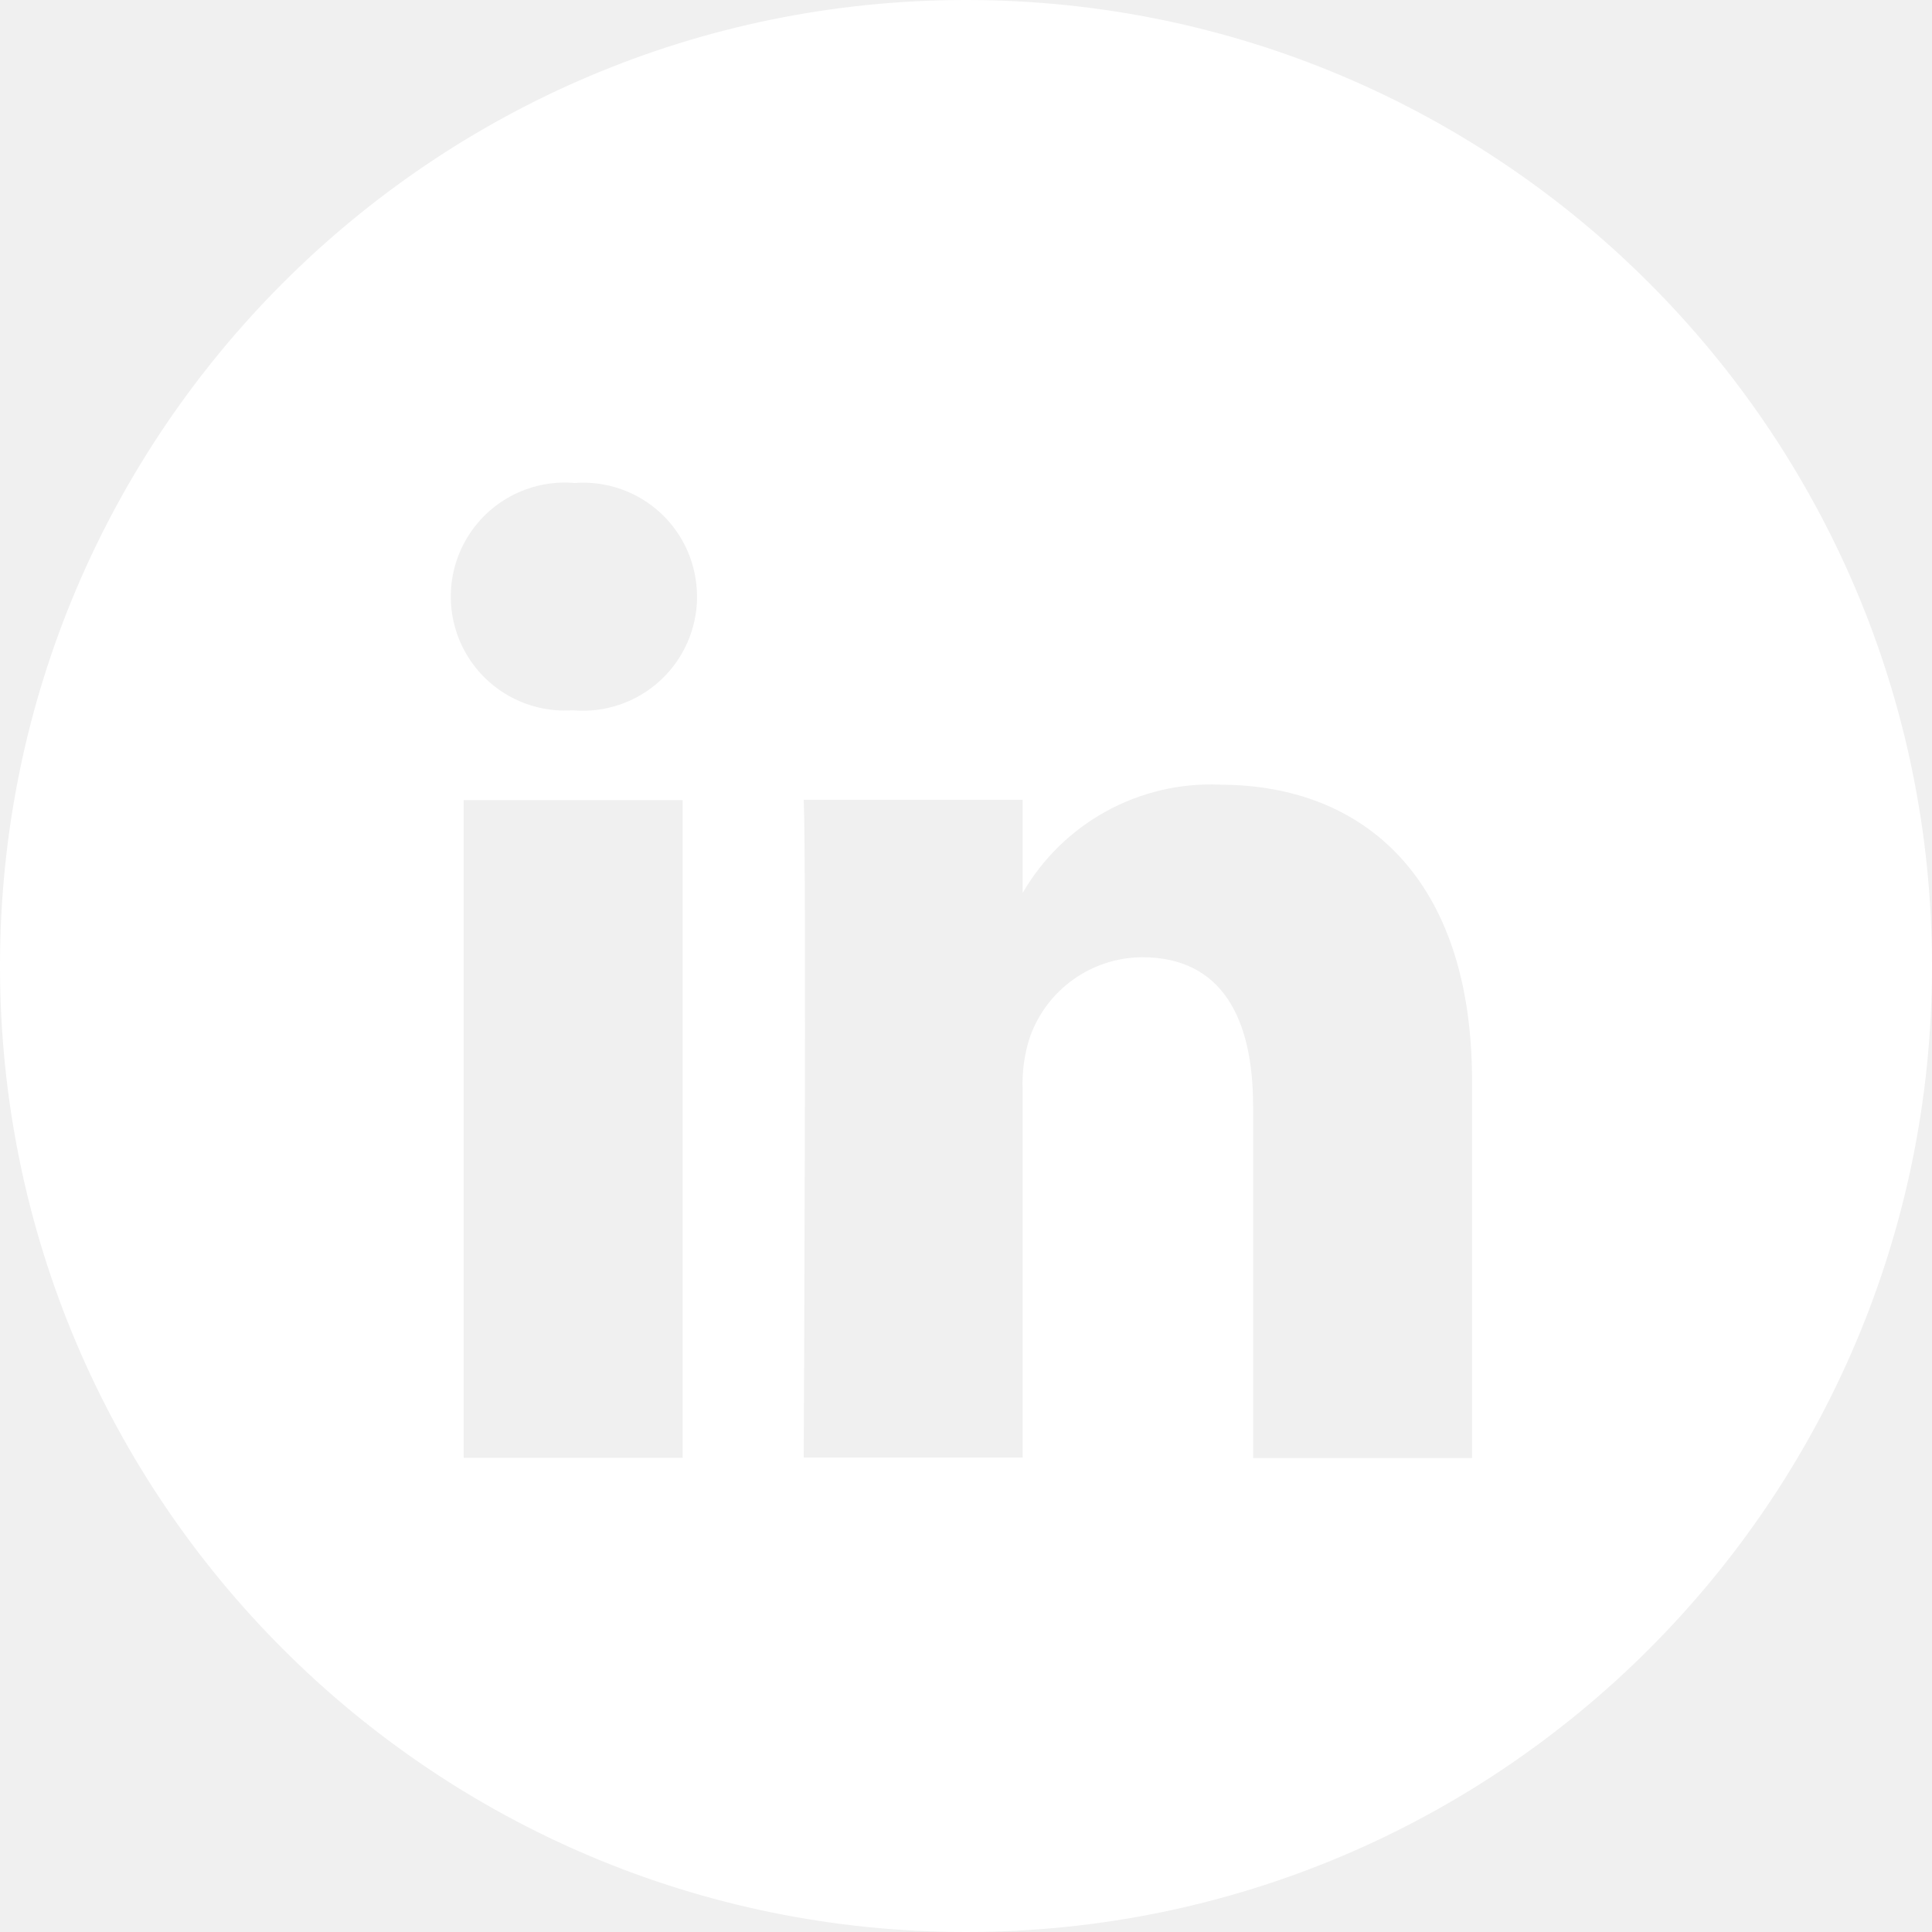
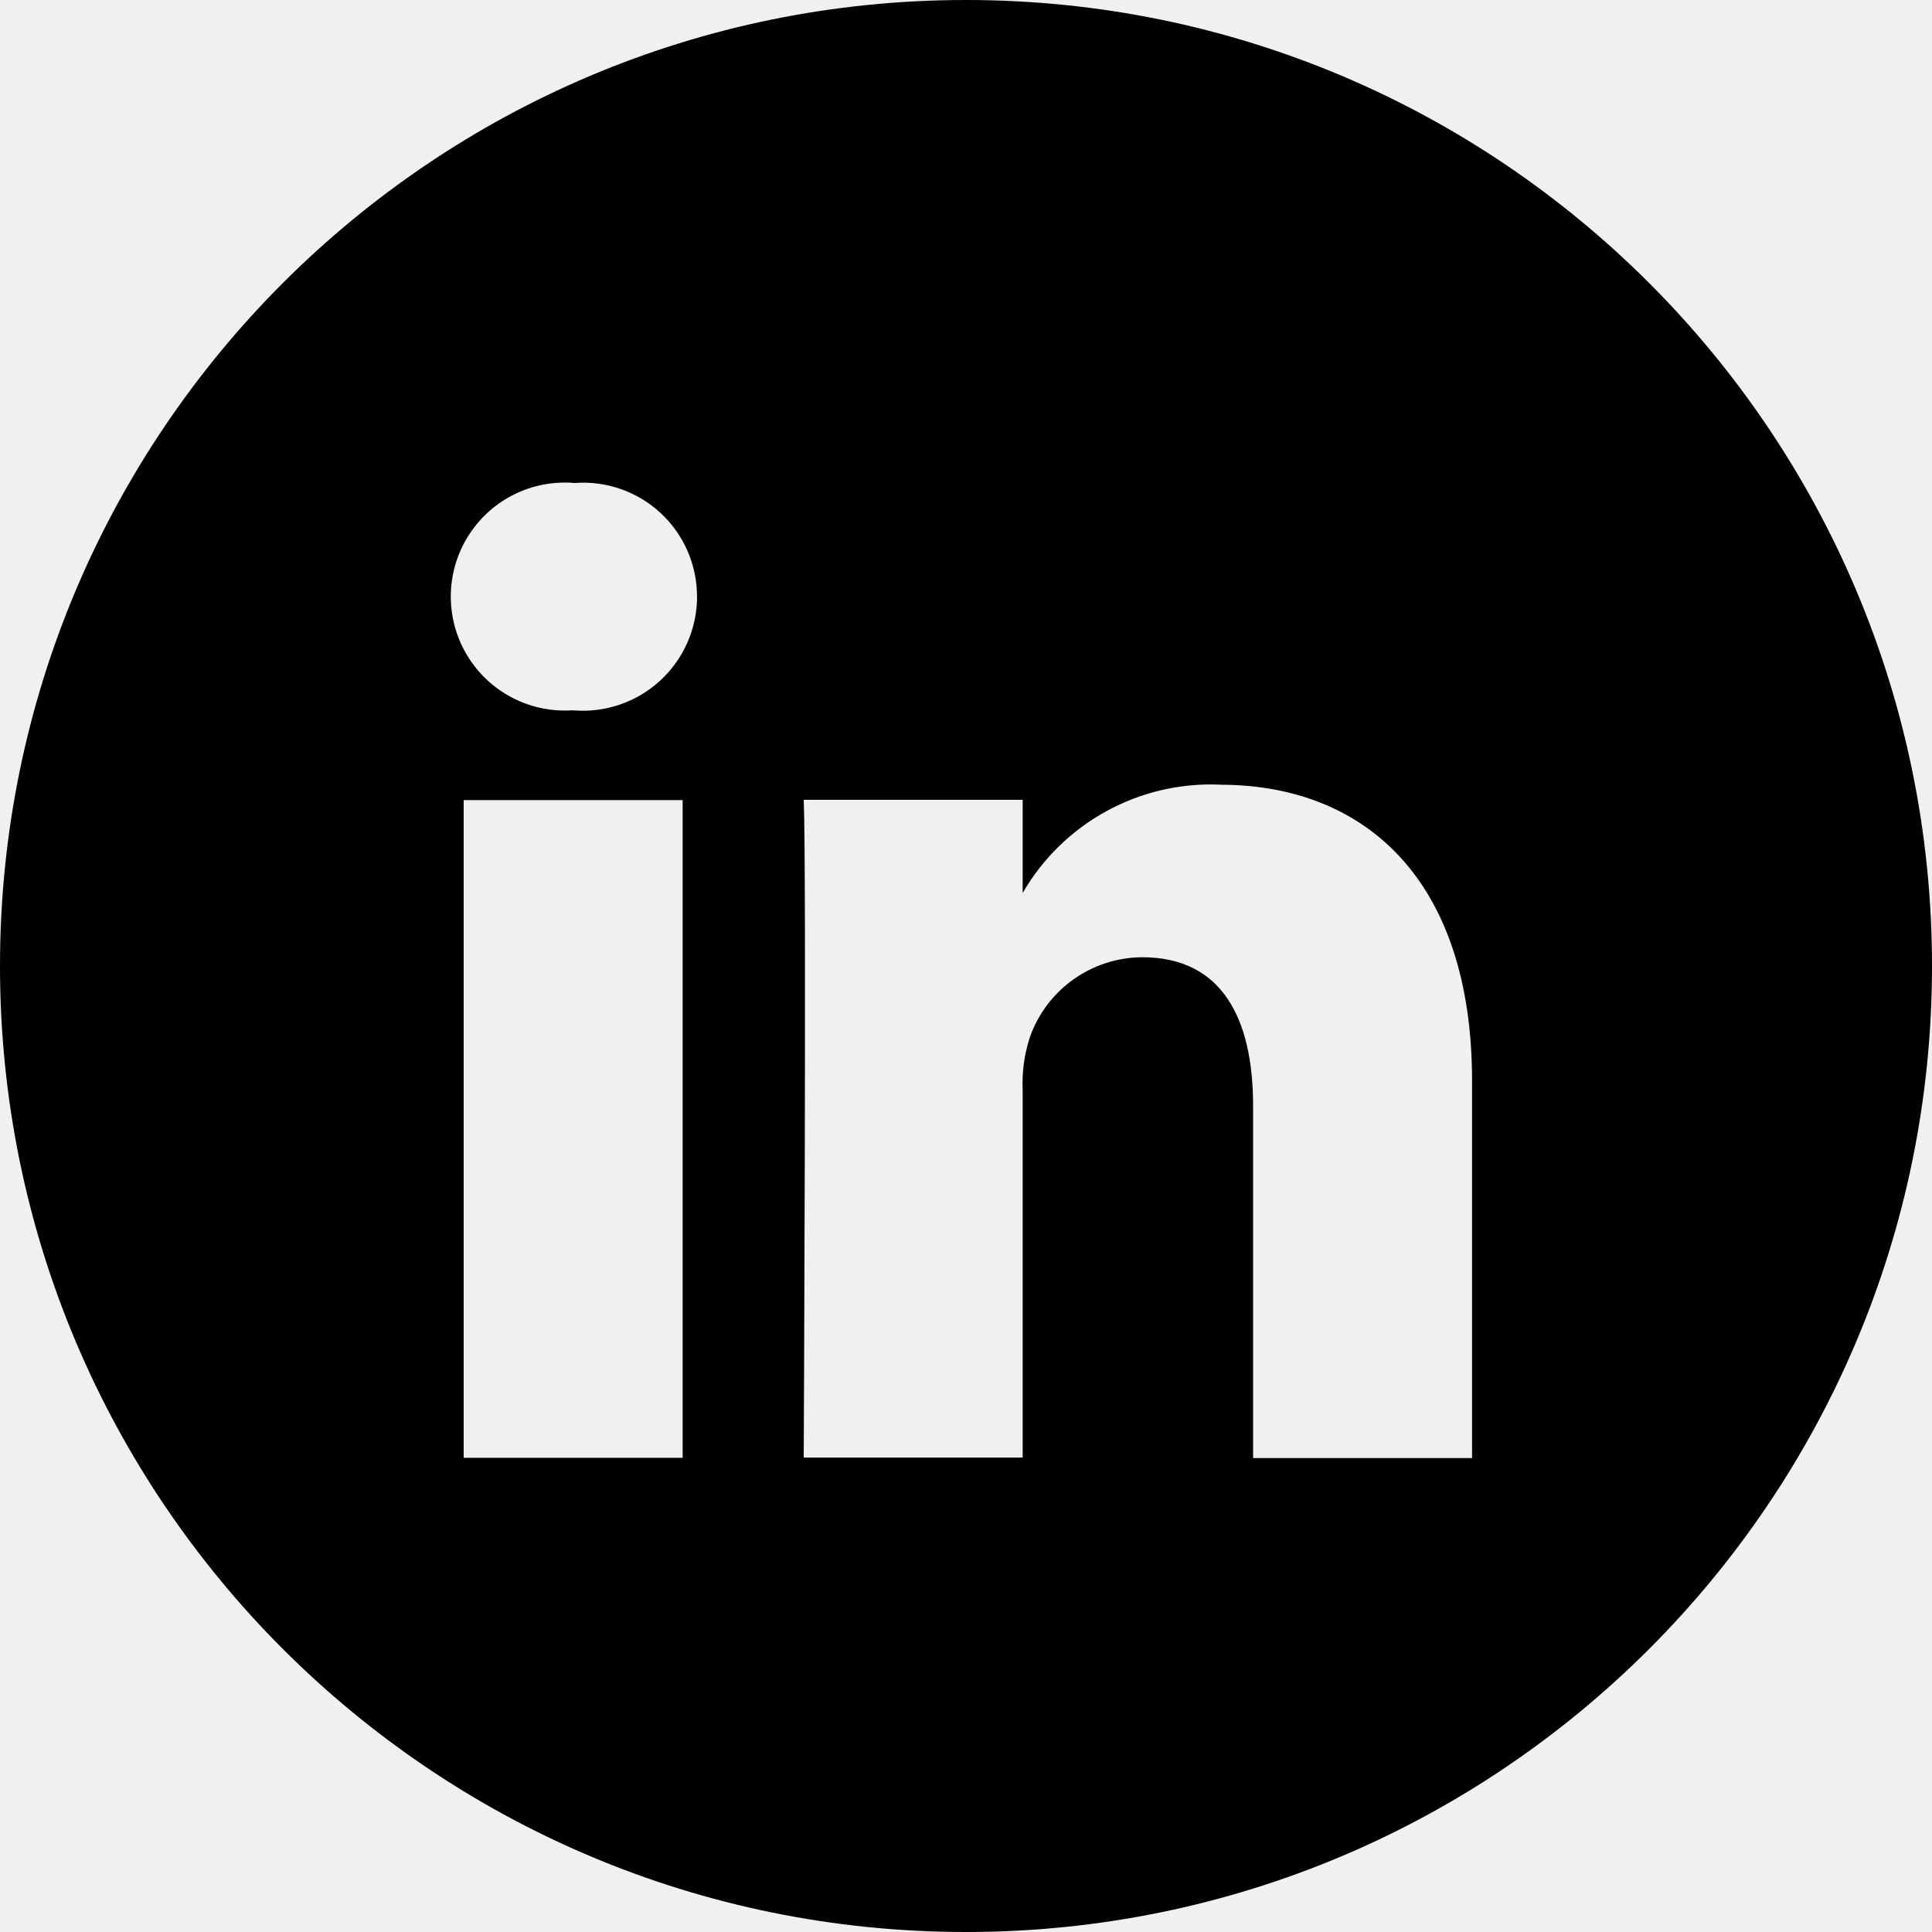
<svg xmlns="http://www.w3.org/2000/svg" width="30" height="30" viewBox="0 0 30 30">
-   <path id="_13880855881556105710" data-name="13880855881556105710" d="M15,0A15,15,0,1,0,30,15,15,15,0,0,0,15,0ZM7.2,12.424h3.4V22.637H7.2Zm3.623-3.159A1.766,1.766,0,0,0,8.923,7.5a1.77,1.77,0,1,0-.044,3.53H8.9A1.773,1.773,0,0,0,10.824,9.264Zm8.121,2.92c2.237,0,3.914,1.46,3.914,4.6v5.856h-3.4V17.173c0-1.372-.492-2.309-1.722-2.309a1.86,1.86,0,0,0-1.744,1.241,2.321,2.321,0,0,0-.112.828v5.7h-3.4s.045-9.255,0-10.214h3.4v1.447A3.375,3.375,0,0,1,18.946,12.184Z" fill="#fff" fill-rule="evenodd" />
+   <path id="_13880855881556105710" data-name="13880855881556105710" d="M15,0A15,15,0,1,0,30,15,15,15,0,0,0,15,0ZM7.2,12.424h3.4V22.637H7.2Zm3.623-3.159A1.766,1.766,0,0,0,8.923,7.5a1.77,1.77,0,1,0-.044,3.53H8.9A1.773,1.773,0,0,0,10.824,9.264Zm8.121,2.92c2.237,0,3.914,1.46,3.914,4.6v5.856h-3.4V17.173c0-1.372-.492-2.309-1.722-2.309a1.86,1.86,0,0,0-1.744,1.241,2.321,2.321,0,0,0-.112.828v5.7h-3.4s.045-9.255,0-10.214h3.4v1.447A3.375,3.375,0,0,1,18.946,12.184Z" fill="currentColor" fill-rule="evenodd" />
</svg>
